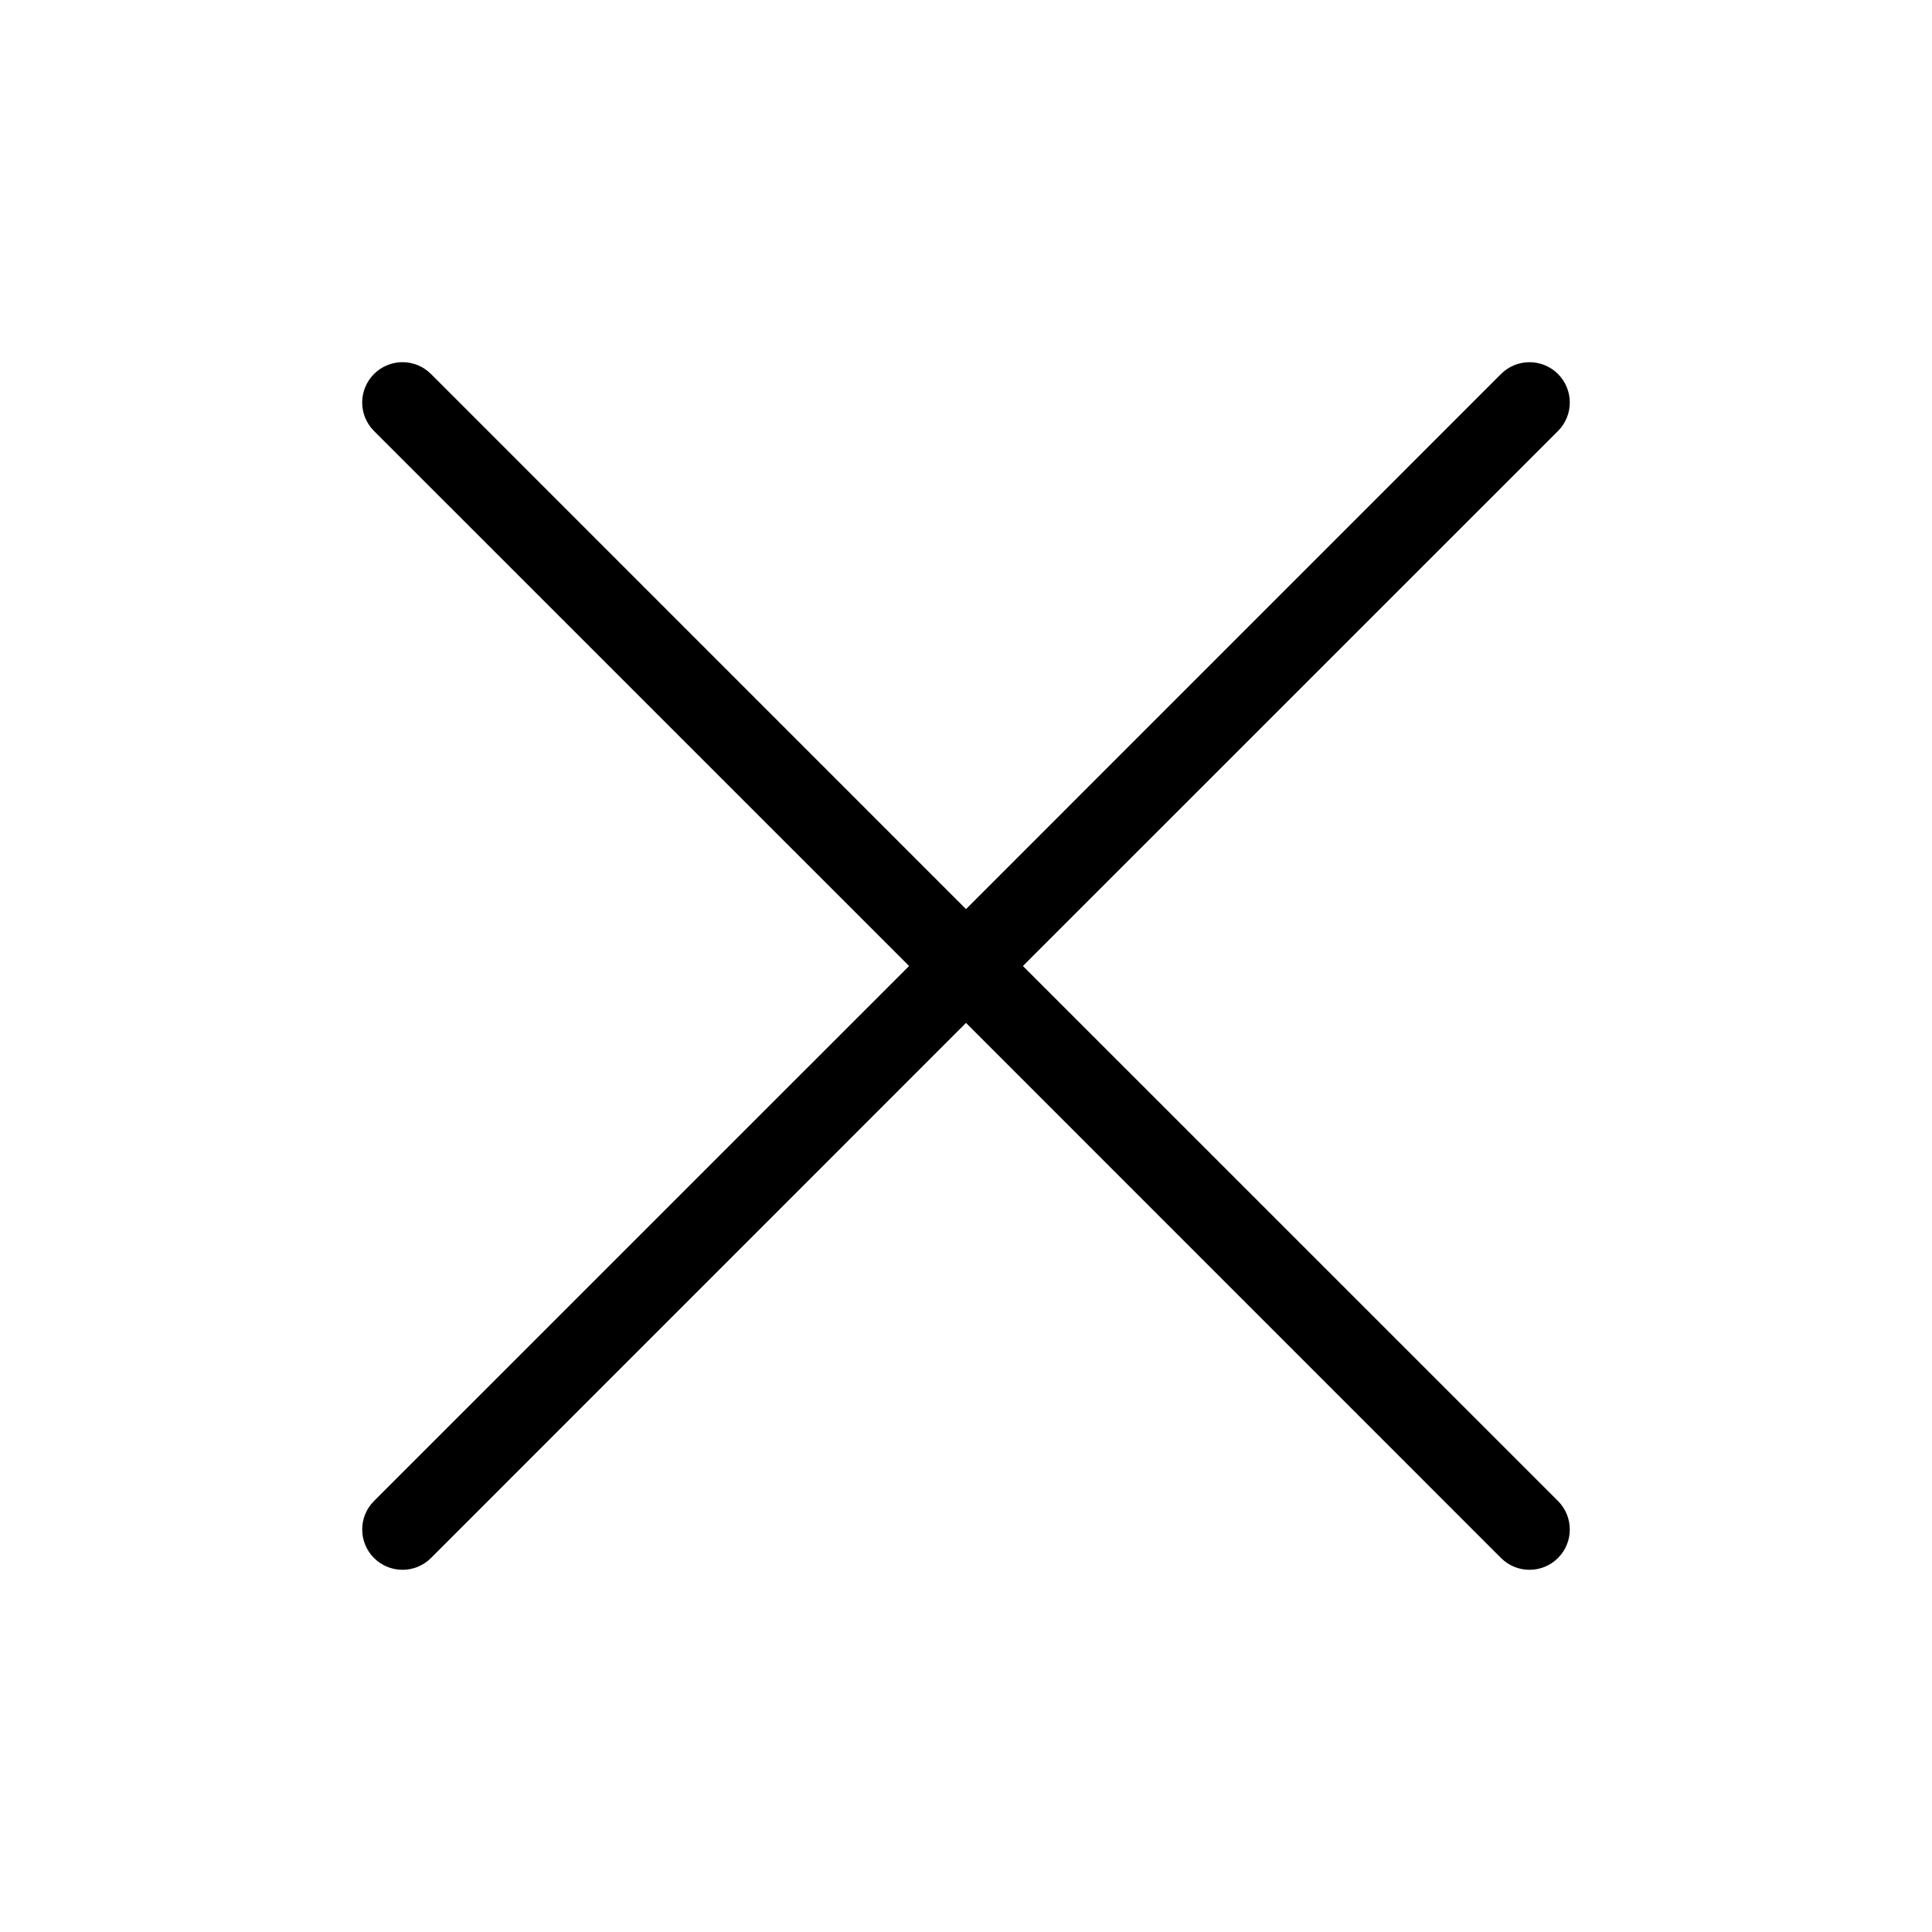
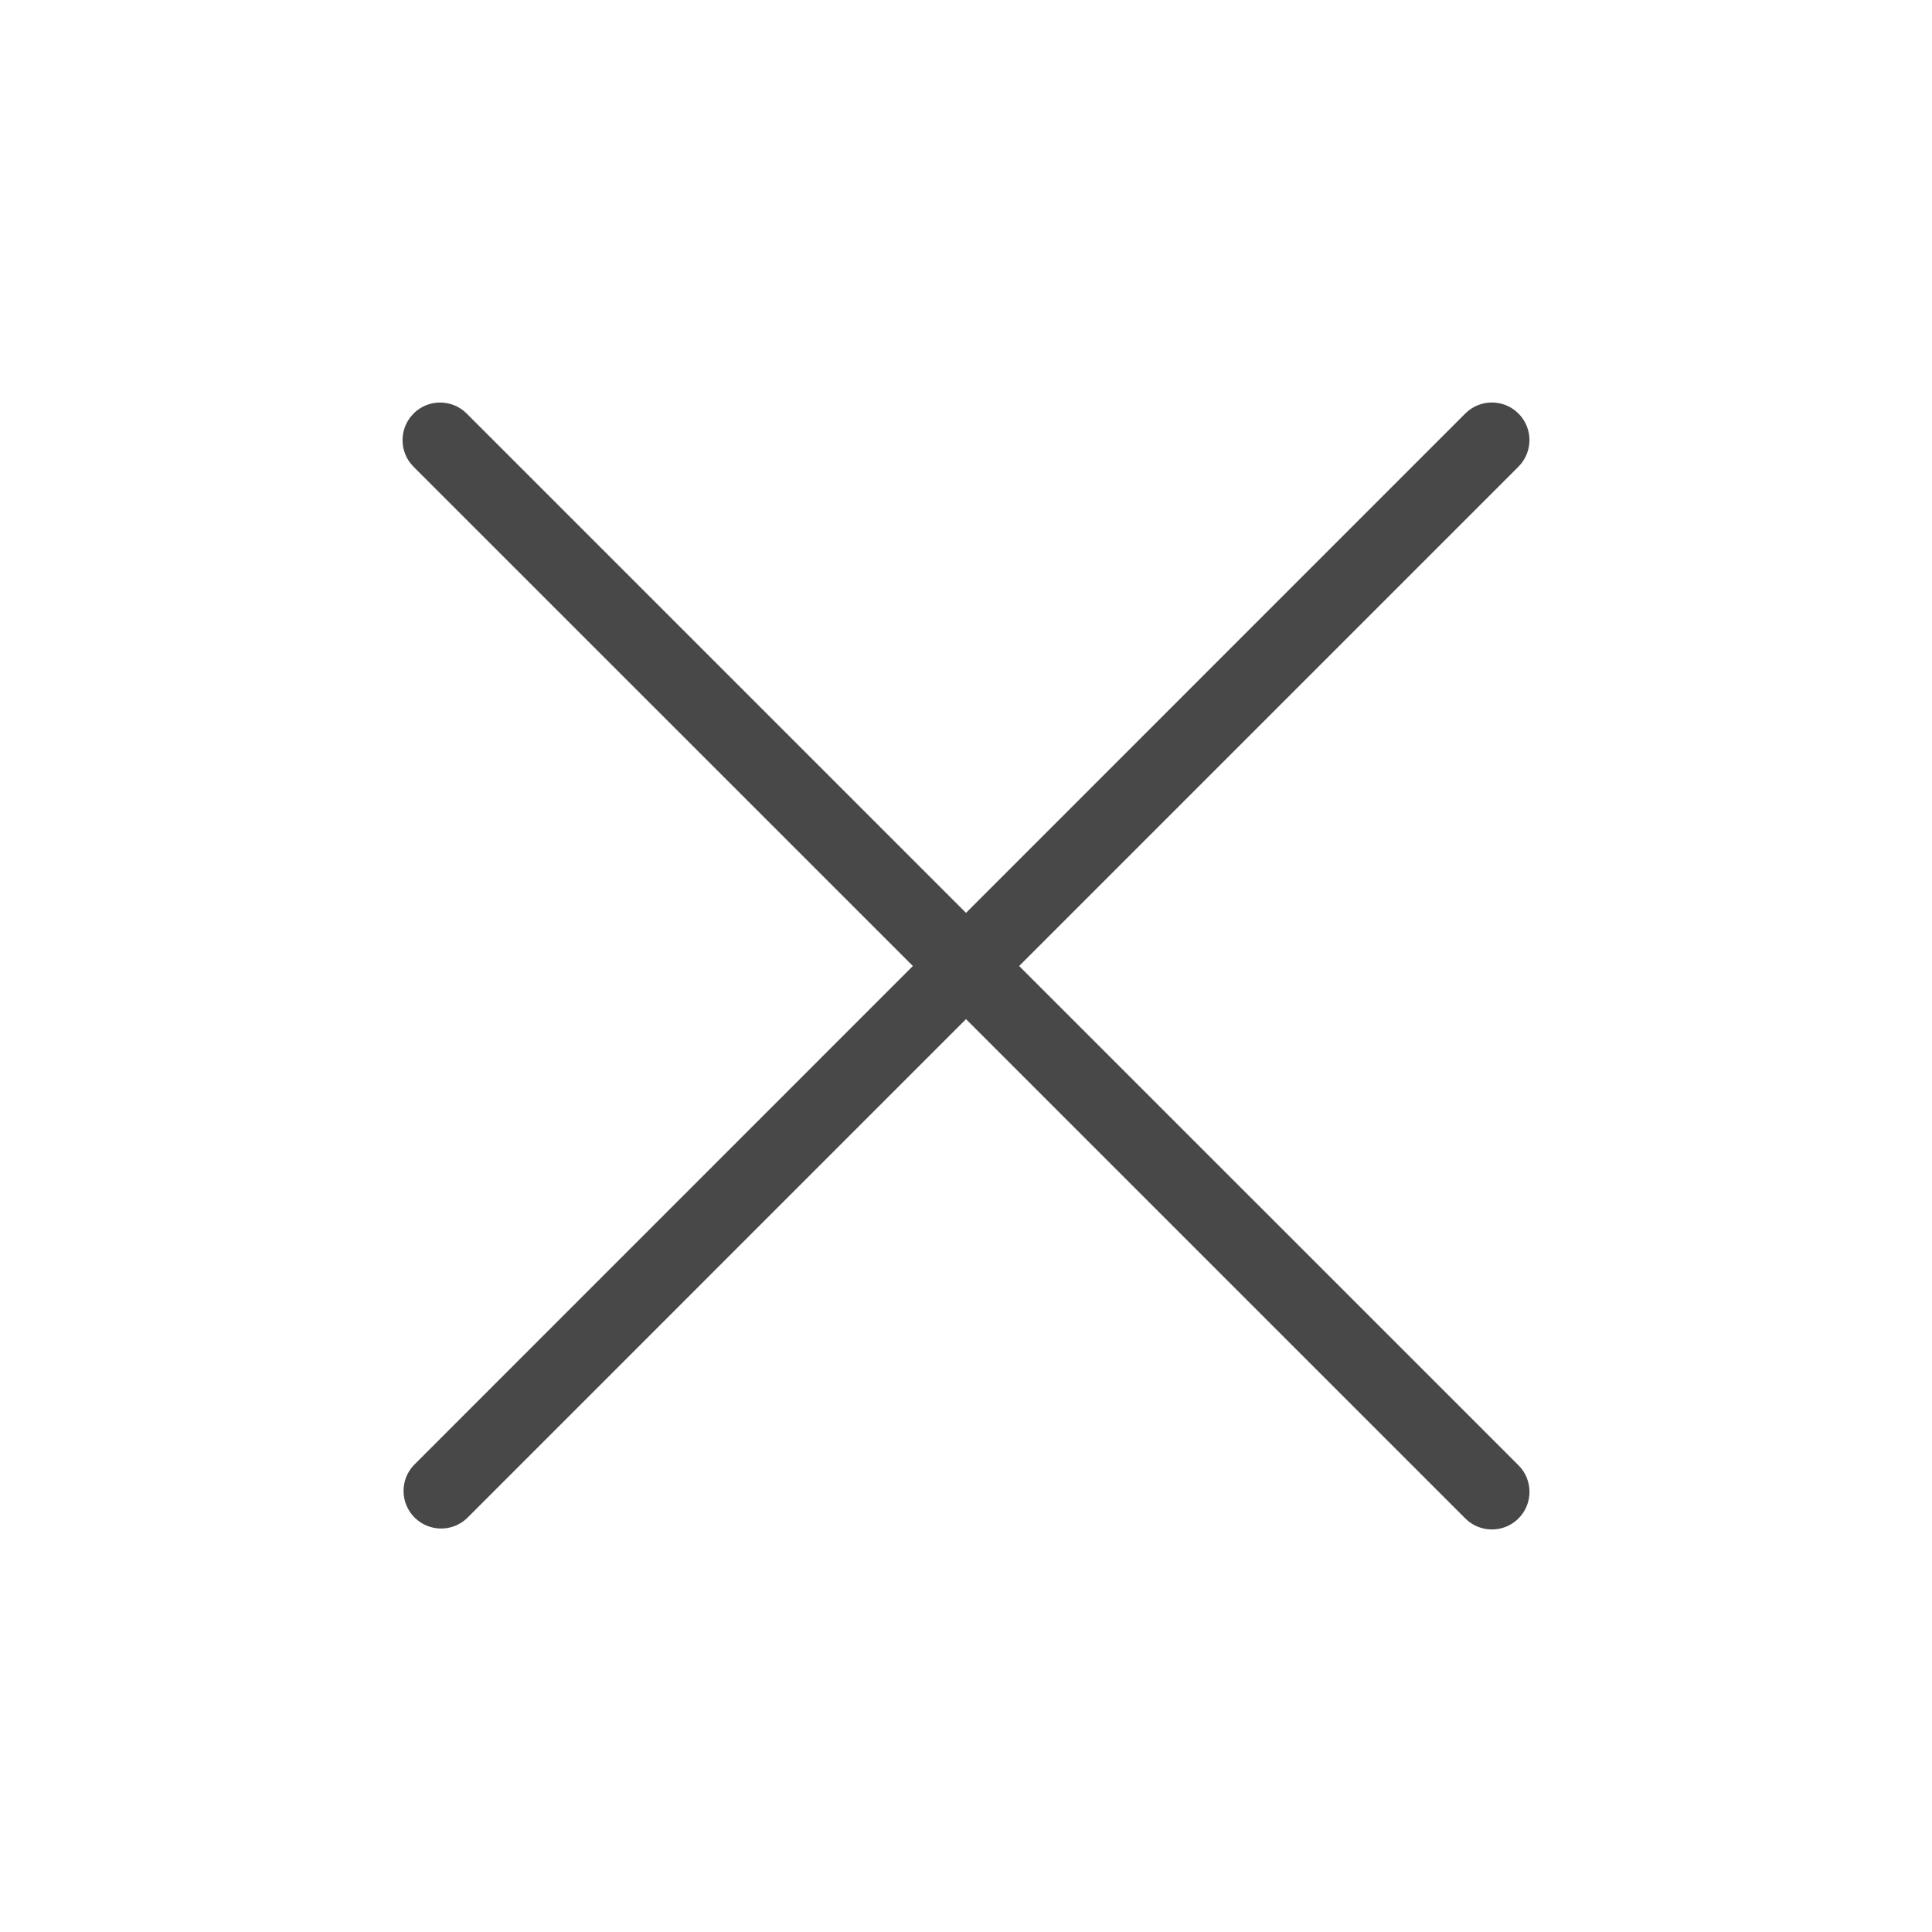
- <svg xmlns="http://www.w3.org/2000/svg" width="24px" height="24px" viewBox="0 0 24 24" fill="none">
-   <path fill-rule="evenodd" clip-rule="evenodd" d="M4.646 4.646a.5.5 0 01.708 0L12 11.293l6.646-6.647a.5.5 0 01.708.708L12.707 12l6.647 6.646a.5.5 0 01-.708.708L12 12.707l-6.646 6.647a.5.5 0 01-.708-.708L11.293 12 4.646 5.354a.5.5 0 010-.708z" fill="#000" />
+ <svg xmlns="http://www.w3.org/2000/svg" width="24" height="24" viewBox="0 0 24 24" fill="none">
+   <path fill-rule="evenodd" d="M5.137 5.137a.467.467 0 0 1 .66 0L12 11.34l6.202-6.203a.467.467 0 1 1 .661.66L12.66 12l6.203 6.202a.467.467 0 0 1-.66.661L12 12.66l-6.202 6.203a.467.467 0 0 1-.66-.66L11.34 12 5.137 5.798a.467.467 0 0 1 0-.66v-.001Z" fill="#484848" />
</svg>
